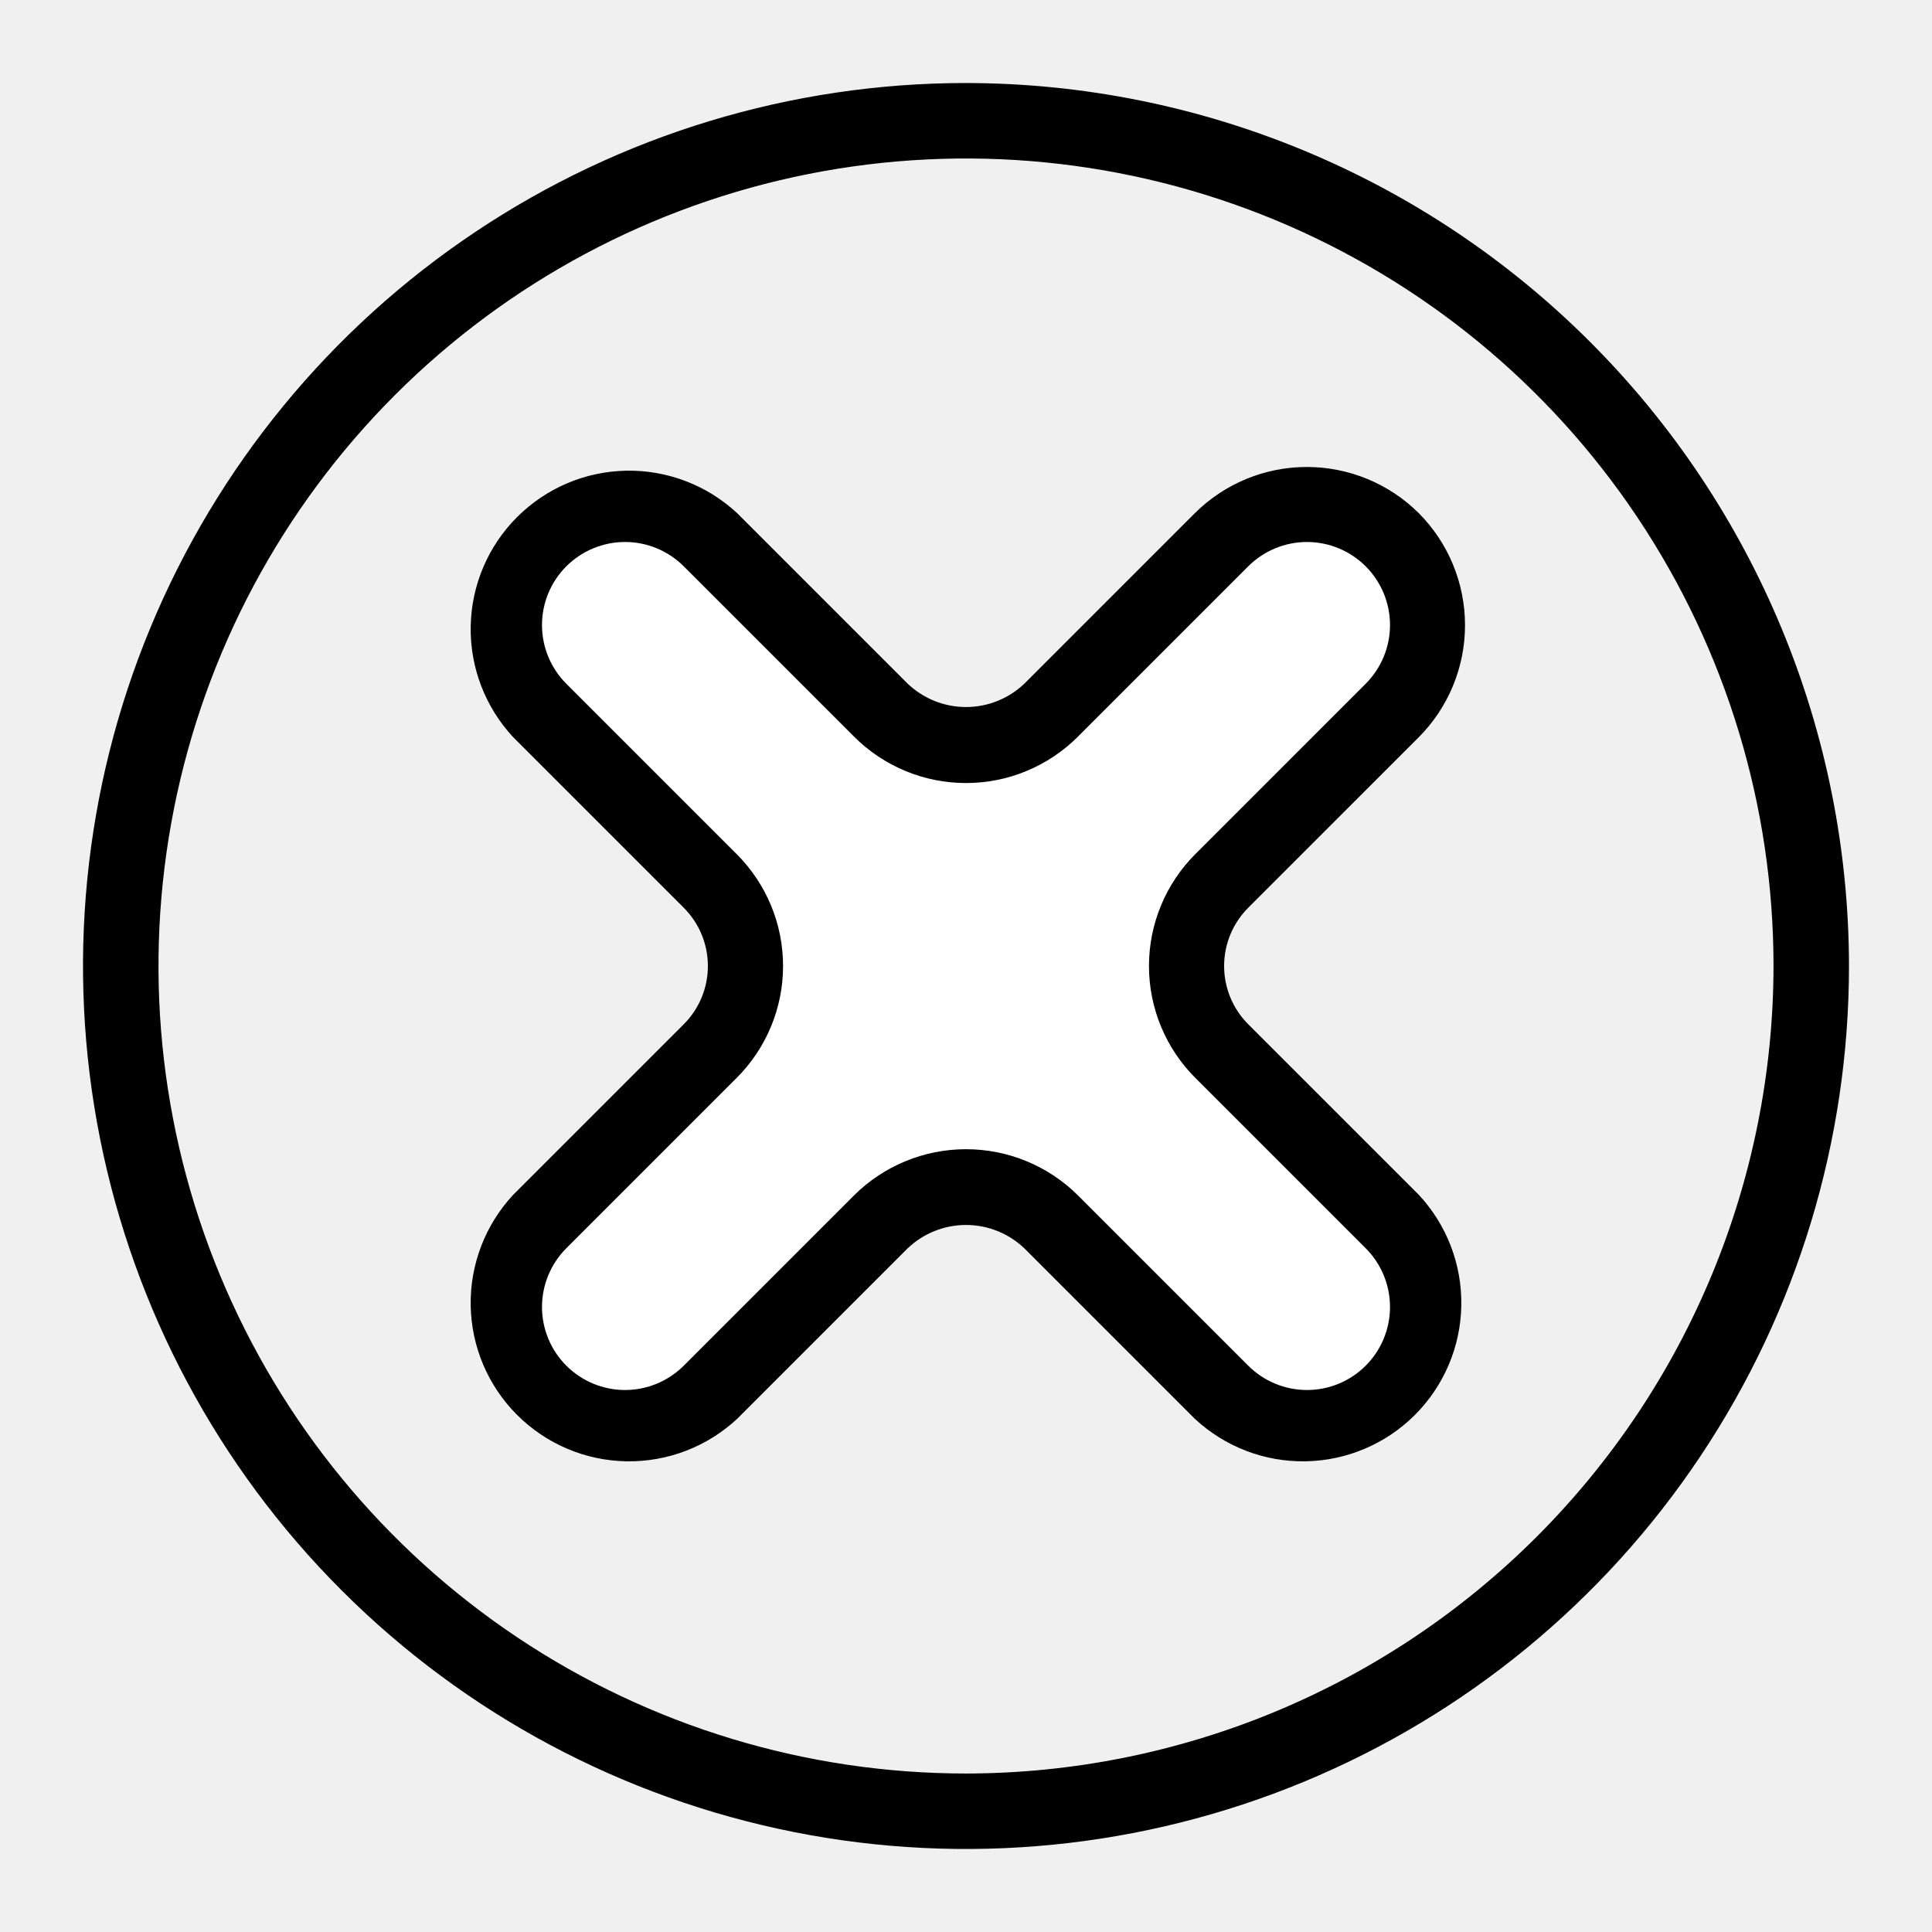
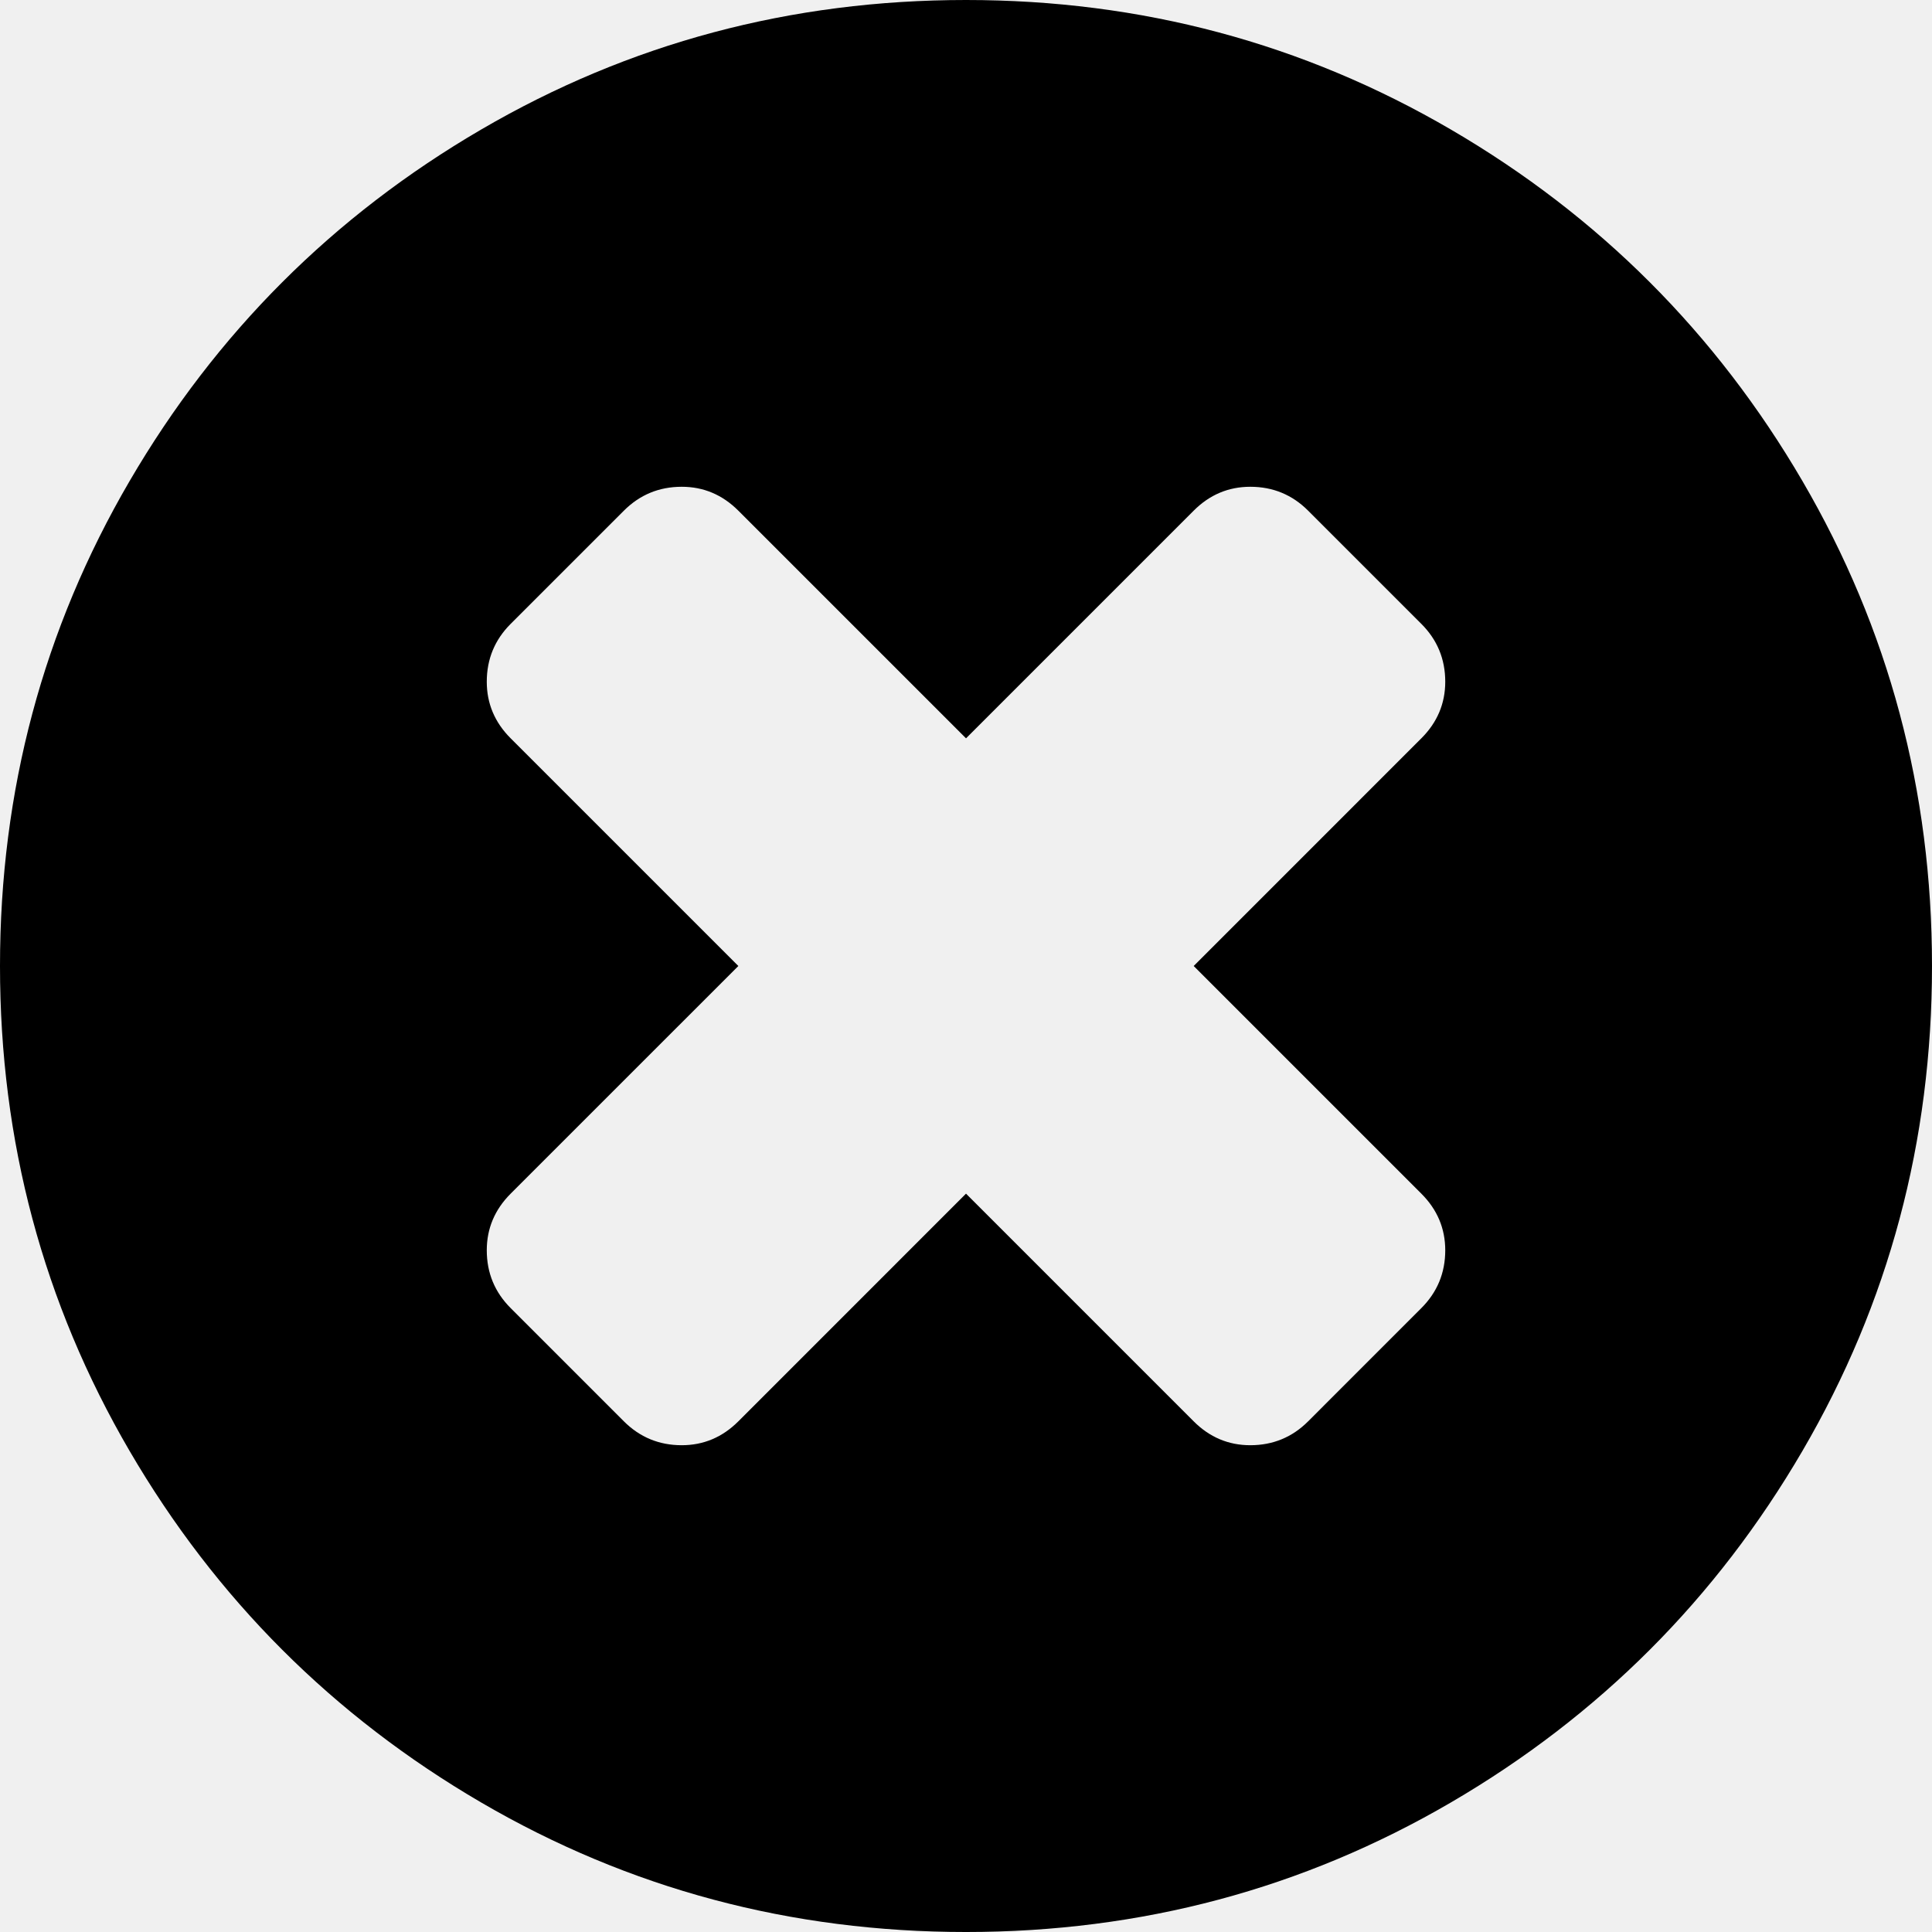
- <svg xmlns="http://www.w3.org/2000/svg" width="64" height="64" viewBox="0 0 64 64" fill="none">
-   <path d="M41.37 33.94C41.114 33.686 40.91 33.384 40.771 33.051C40.632 32.718 40.561 32.361 40.561 32C40.561 31.639 40.632 31.282 40.771 30.949C40.91 30.616 41.114 30.314 41.37 30.06L47 24.42C47.981 23.434 48.531 22.101 48.531 20.71C48.531 19.32 47.981 17.986 47 17V17C46.014 16.019 44.681 15.469 43.29 15.469C41.9 15.469 40.566 16.019 39.58 17L33.94 22.64C33.419 23.141 32.723 23.421 32 23.421C31.277 23.421 30.582 23.141 30.06 22.64L24.42 17C23.425 16.073 22.109 15.568 20.748 15.592C19.388 15.616 18.091 16.167 17.129 17.129C16.167 18.09 15.616 19.388 15.592 20.748C15.568 22.108 16.073 23.425 17 24.42L22.64 30.06C22.896 30.314 23.1 30.616 23.239 30.949C23.378 31.282 23.449 31.639 23.449 32C23.449 32.361 23.378 32.718 23.239 33.051C23.1 33.384 22.896 33.686 22.64 33.94L17 39.58C16.073 40.575 15.568 41.892 15.592 43.252C15.616 44.612 16.167 45.91 17.129 46.871C18.091 47.833 19.388 48.384 20.748 48.408C22.109 48.432 23.425 47.927 24.42 47L30.06 41.36C30.582 40.859 31.277 40.579 32 40.579C32.723 40.579 33.419 40.859 33.94 41.36L39.58 47C40.575 47.927 41.892 48.432 43.252 48.408C44.612 48.384 45.91 47.833 46.871 46.871C47.833 45.91 48.384 44.612 48.408 43.252C48.432 41.892 47.928 40.575 47 39.58L41.37 33.94Z" fill="#fff" />
-   <path d="M32 2.75C26.215 2.75 20.56 4.465 15.75 7.68C10.939 10.893 7.19 15.462 4.977 20.806C2.763 26.151 2.183 32.032 3.312 37.706C4.441 43.38 7.226 48.592 11.317 52.683C15.408 56.774 20.62 59.559 26.294 60.688C31.968 61.817 37.849 61.237 43.194 59.023C48.538 56.81 53.106 53.061 56.321 48.25C59.535 43.44 61.25 37.785 61.25 32C61.242 24.245 58.158 16.81 52.674 11.326C47.19 5.842 39.755 2.758 32 2.75V2.75ZM32 58.75C26.709 58.75 21.538 57.181 17.139 54.242C12.739 51.303 9.311 47.125 7.286 42.237C5.262 37.349 4.732 31.97 5.764 26.781C6.796 21.592 9.344 16.826 13.085 13.085C16.826 9.344 21.592 6.796 26.781 5.764C31.97 4.732 37.349 5.262 42.237 7.286C47.125 9.311 51.303 12.739 54.242 17.139C57.181 21.538 58.75 26.709 58.75 32C58.742 39.092 55.921 45.892 50.906 50.906C45.892 55.921 39.092 58.742 32 58.75V58.75Z" fill="#000" />
-   <path d="M47 24.42C47.981 23.434 48.531 22.101 48.531 20.71C48.531 19.32 47.981 17.986 47 17V17C46.014 16.019 44.681 15.469 43.29 15.469C41.9 15.469 40.566 16.019 39.58 17L33.94 22.64C33.419 23.141 32.723 23.421 32 23.421C31.277 23.421 30.582 23.141 30.06 22.64L24.42 17C23.425 16.073 22.109 15.568 20.748 15.592C19.388 15.616 18.091 16.167 17.129 17.129C16.167 18.09 15.616 19.388 15.592 20.748C15.568 22.108 16.073 23.425 17 24.42L22.64 30.06C22.896 30.314 23.1 30.616 23.239 30.949C23.378 31.282 23.449 31.639 23.449 32C23.449 32.361 23.378 32.718 23.239 33.051C23.1 33.384 22.896 33.686 22.64 33.94L17 39.58C16.073 40.575 15.568 41.892 15.592 43.252C15.616 44.612 16.167 45.91 17.129 46.871C18.091 47.833 19.388 48.384 20.748 48.408C22.109 48.432 23.425 47.927 24.42 47L30.06 41.36C30.582 40.859 31.277 40.579 32 40.579C32.723 40.579 33.419 40.859 33.94 41.36L39.58 47C40.575 47.927 41.892 48.432 43.252 48.408C44.612 48.384 45.91 47.833 46.871 46.871C47.833 45.91 48.384 44.612 48.408 43.252C48.432 41.892 47.928 40.575 47 39.58L41.36 33.94C41.104 33.686 40.9 33.384 40.761 33.051C40.622 32.718 40.551 32.361 40.551 32C40.551 31.639 40.622 31.282 40.761 30.949C40.9 30.616 41.104 30.314 41.36 30.06L47 24.42ZM39.6 35.71L45.24 41.35C45.756 41.866 46.046 42.566 46.046 43.295C46.046 44.025 45.756 44.724 45.24 45.24C44.724 45.756 44.025 46.046 43.295 46.046C42.566 46.046 41.866 45.756 41.35 45.24L35.71 39.6C34.724 38.619 33.391 38.069 32 38.069C30.61 38.069 29.276 38.619 28.29 39.6L22.65 45.24C22.395 45.495 22.091 45.698 21.758 45.836C21.424 45.974 21.066 46.046 20.705 46.046C20.344 46.046 19.986 45.974 19.652 45.836C19.319 45.698 19.015 45.495 18.76 45.24C18.505 44.985 18.302 44.681 18.164 44.348C18.026 44.014 17.954 43.656 17.954 43.295C17.954 42.934 18.026 42.576 18.164 42.242C18.302 41.909 18.505 41.605 18.76 41.35L24.4 35.71C24.888 35.223 25.275 34.645 25.54 34.008C25.804 33.372 25.94 32.689 25.94 32C25.94 31.311 25.804 30.628 25.54 29.992C25.275 29.355 24.888 28.777 24.4 28.29L18.76 22.65C18.244 22.134 17.954 21.434 17.954 20.705C17.954 19.976 18.244 19.276 18.76 18.76C19.276 18.244 19.976 17.954 20.705 17.954C21.435 17.954 22.134 18.244 22.65 18.76L28.29 24.4C28.777 24.888 29.355 25.275 29.992 25.539C30.628 25.804 31.311 25.939 32 25.939C32.689 25.939 33.372 25.804 34.008 25.539C34.645 25.275 35.223 24.888 35.71 24.4L41.35 18.76C41.605 18.505 41.909 18.302 42.242 18.164C42.576 18.026 42.934 17.954 43.295 17.954C43.656 17.954 44.014 18.026 44.348 18.164C44.681 18.302 44.985 18.505 45.24 18.76C45.495 19.015 45.698 19.319 45.836 19.652C45.975 19.986 46.046 20.344 46.046 20.705C46.046 21.066 45.975 21.424 45.836 21.758C45.698 22.091 45.495 22.395 45.24 22.65L39.6 28.29C39.112 28.777 38.725 29.355 38.461 29.992C38.197 30.628 38.061 31.311 38.061 32C38.061 32.689 38.197 33.372 38.461 34.008C38.725 34.645 39.112 35.223 39.6 35.71V35.71Z" fill="#000" />
+ <svg xmlns="http://www.w3.org/2000/svg" version="1.1" id="Capa_1" x="0px" y="0px" width="438.533px" height="438.533px" viewBox="0 0 438.533 438.533" style="enable-background: new 0 0 438.533 438.533" xml:space="preserve">
+   <g>
+     <path d="M409.133,109.203c-19.608-33.592-46.205-60.189-79.798-79.796C295.736,9.801,259.058,0,219.273,0   c-39.781,0-76.47,9.801-110.063,29.407c-33.595,19.604-60.192,46.201-79.8,79.796C9.801,142.8,0,179.489,0,219.267   c0,39.78,9.804,76.463,29.407,110.062c19.607,33.592,46.204,60.189,79.799,79.798c33.597,19.605,70.283,29.407,110.063,29.407   s76.47-9.802,110.065-29.407c33.593-19.602,60.189-46.206,79.795-79.798c19.603-33.596,29.403-70.284,29.403-110.062   C438.533,179.485,428.732,142.795,409.133,109.203z M322.621,270.939c3.617,3.613,5.428,7.905,5.428,12.854   c0,5.133-1.811,9.514-5.428,13.127l-25.693,25.701c-3.614,3.613-7.994,5.42-13.135,5.42c-4.948,0-9.236-1.807-12.847-5.42   l-51.676-51.682l-51.678,51.682c-3.616,3.613-7.898,5.42-12.847,5.42c-5.14,0-9.517-1.807-13.134-5.42l-25.697-25.701   c-3.616-3.613-5.424-7.994-5.424-13.127c0-4.948,1.809-9.24,5.424-12.854l51.678-51.673l-51.678-51.678   c-3.616-3.612-5.424-7.898-5.424-12.847c0-5.14,1.809-9.517,5.424-13.134l25.697-25.693c3.617-3.616,7.994-5.424,13.134-5.424   c4.949,0,9.231,1.809,12.847,5.424l51.678,51.674l51.676-51.674c3.61-3.616,7.898-5.424,12.847-5.424   c5.141,0,9.521,1.809,13.135,5.424l25.693,25.693c3.617,3.617,5.428,7.994,5.428,13.134c0,4.948-1.811,9.235-5.428,12.847   l-51.675,51.678L322.621,270.939z" />
+   </g>
+   <g />
+   <g />
+   <g />
+   <g />
+   <g />
+   <g />
+   <g />
+   <g />
+   <g />
+   <g />
+   <g />
+   <g />
+   <g />
+   <g />
+   <g />
</svg>
